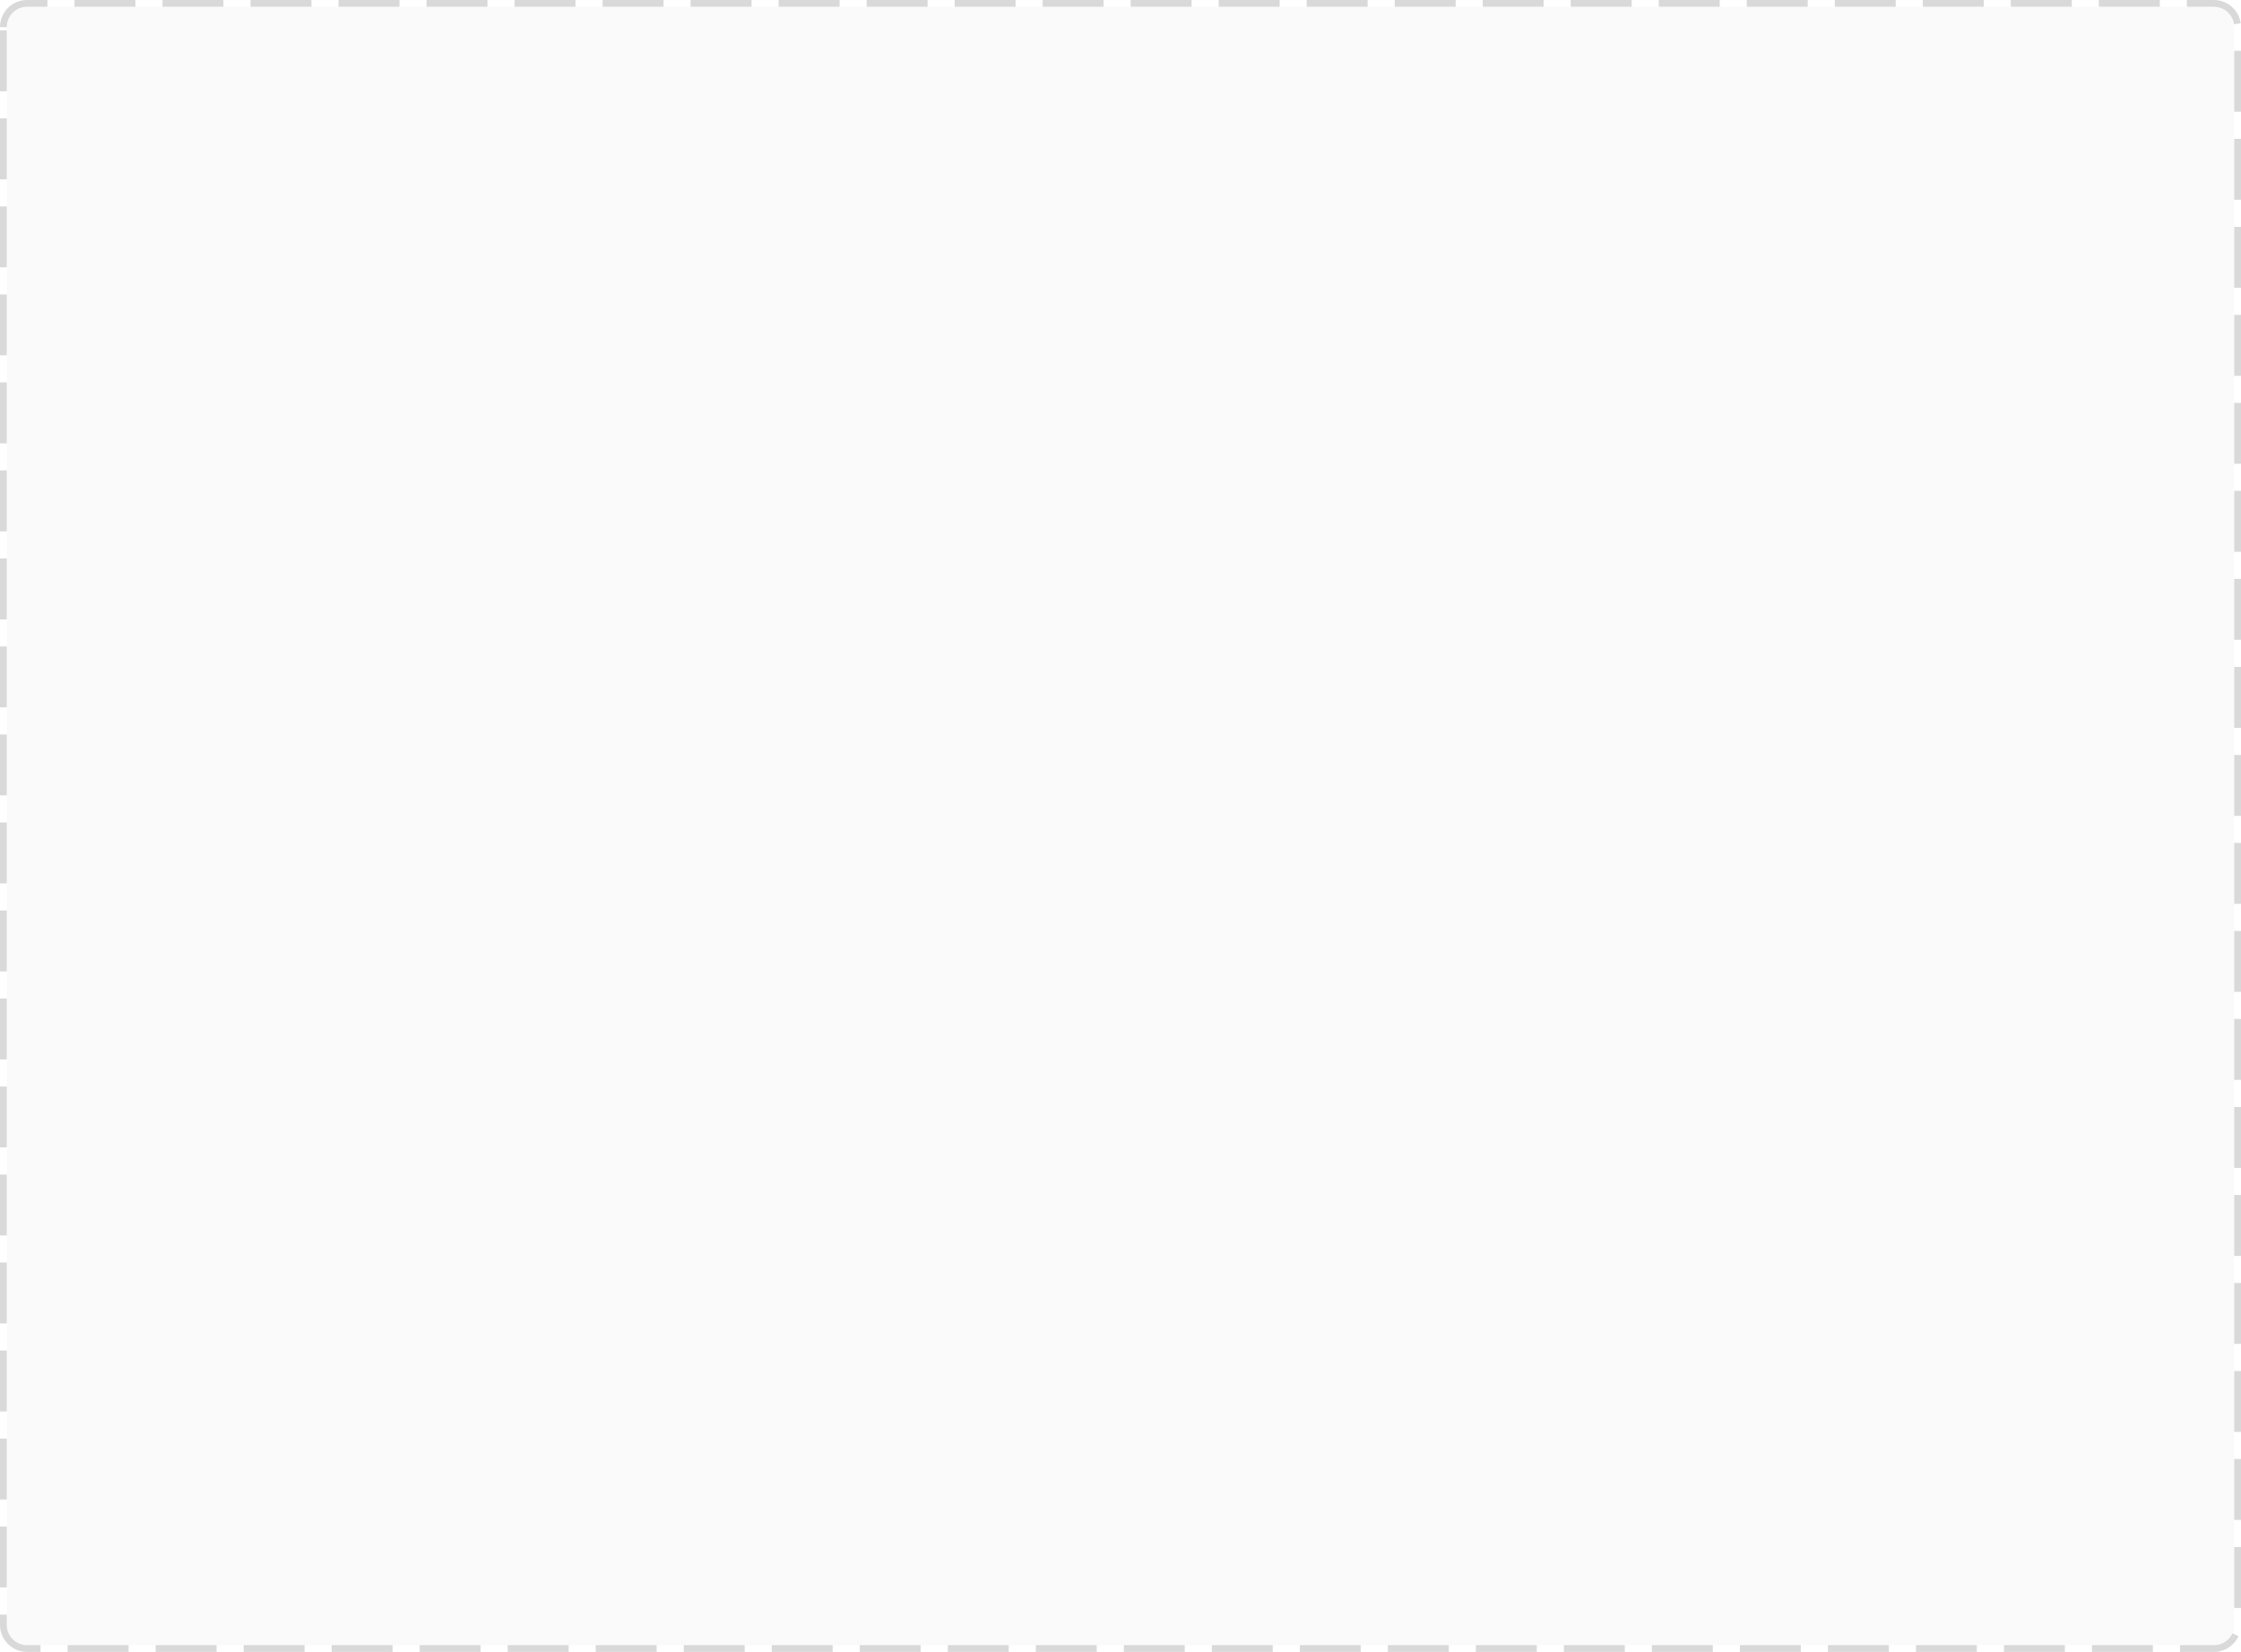
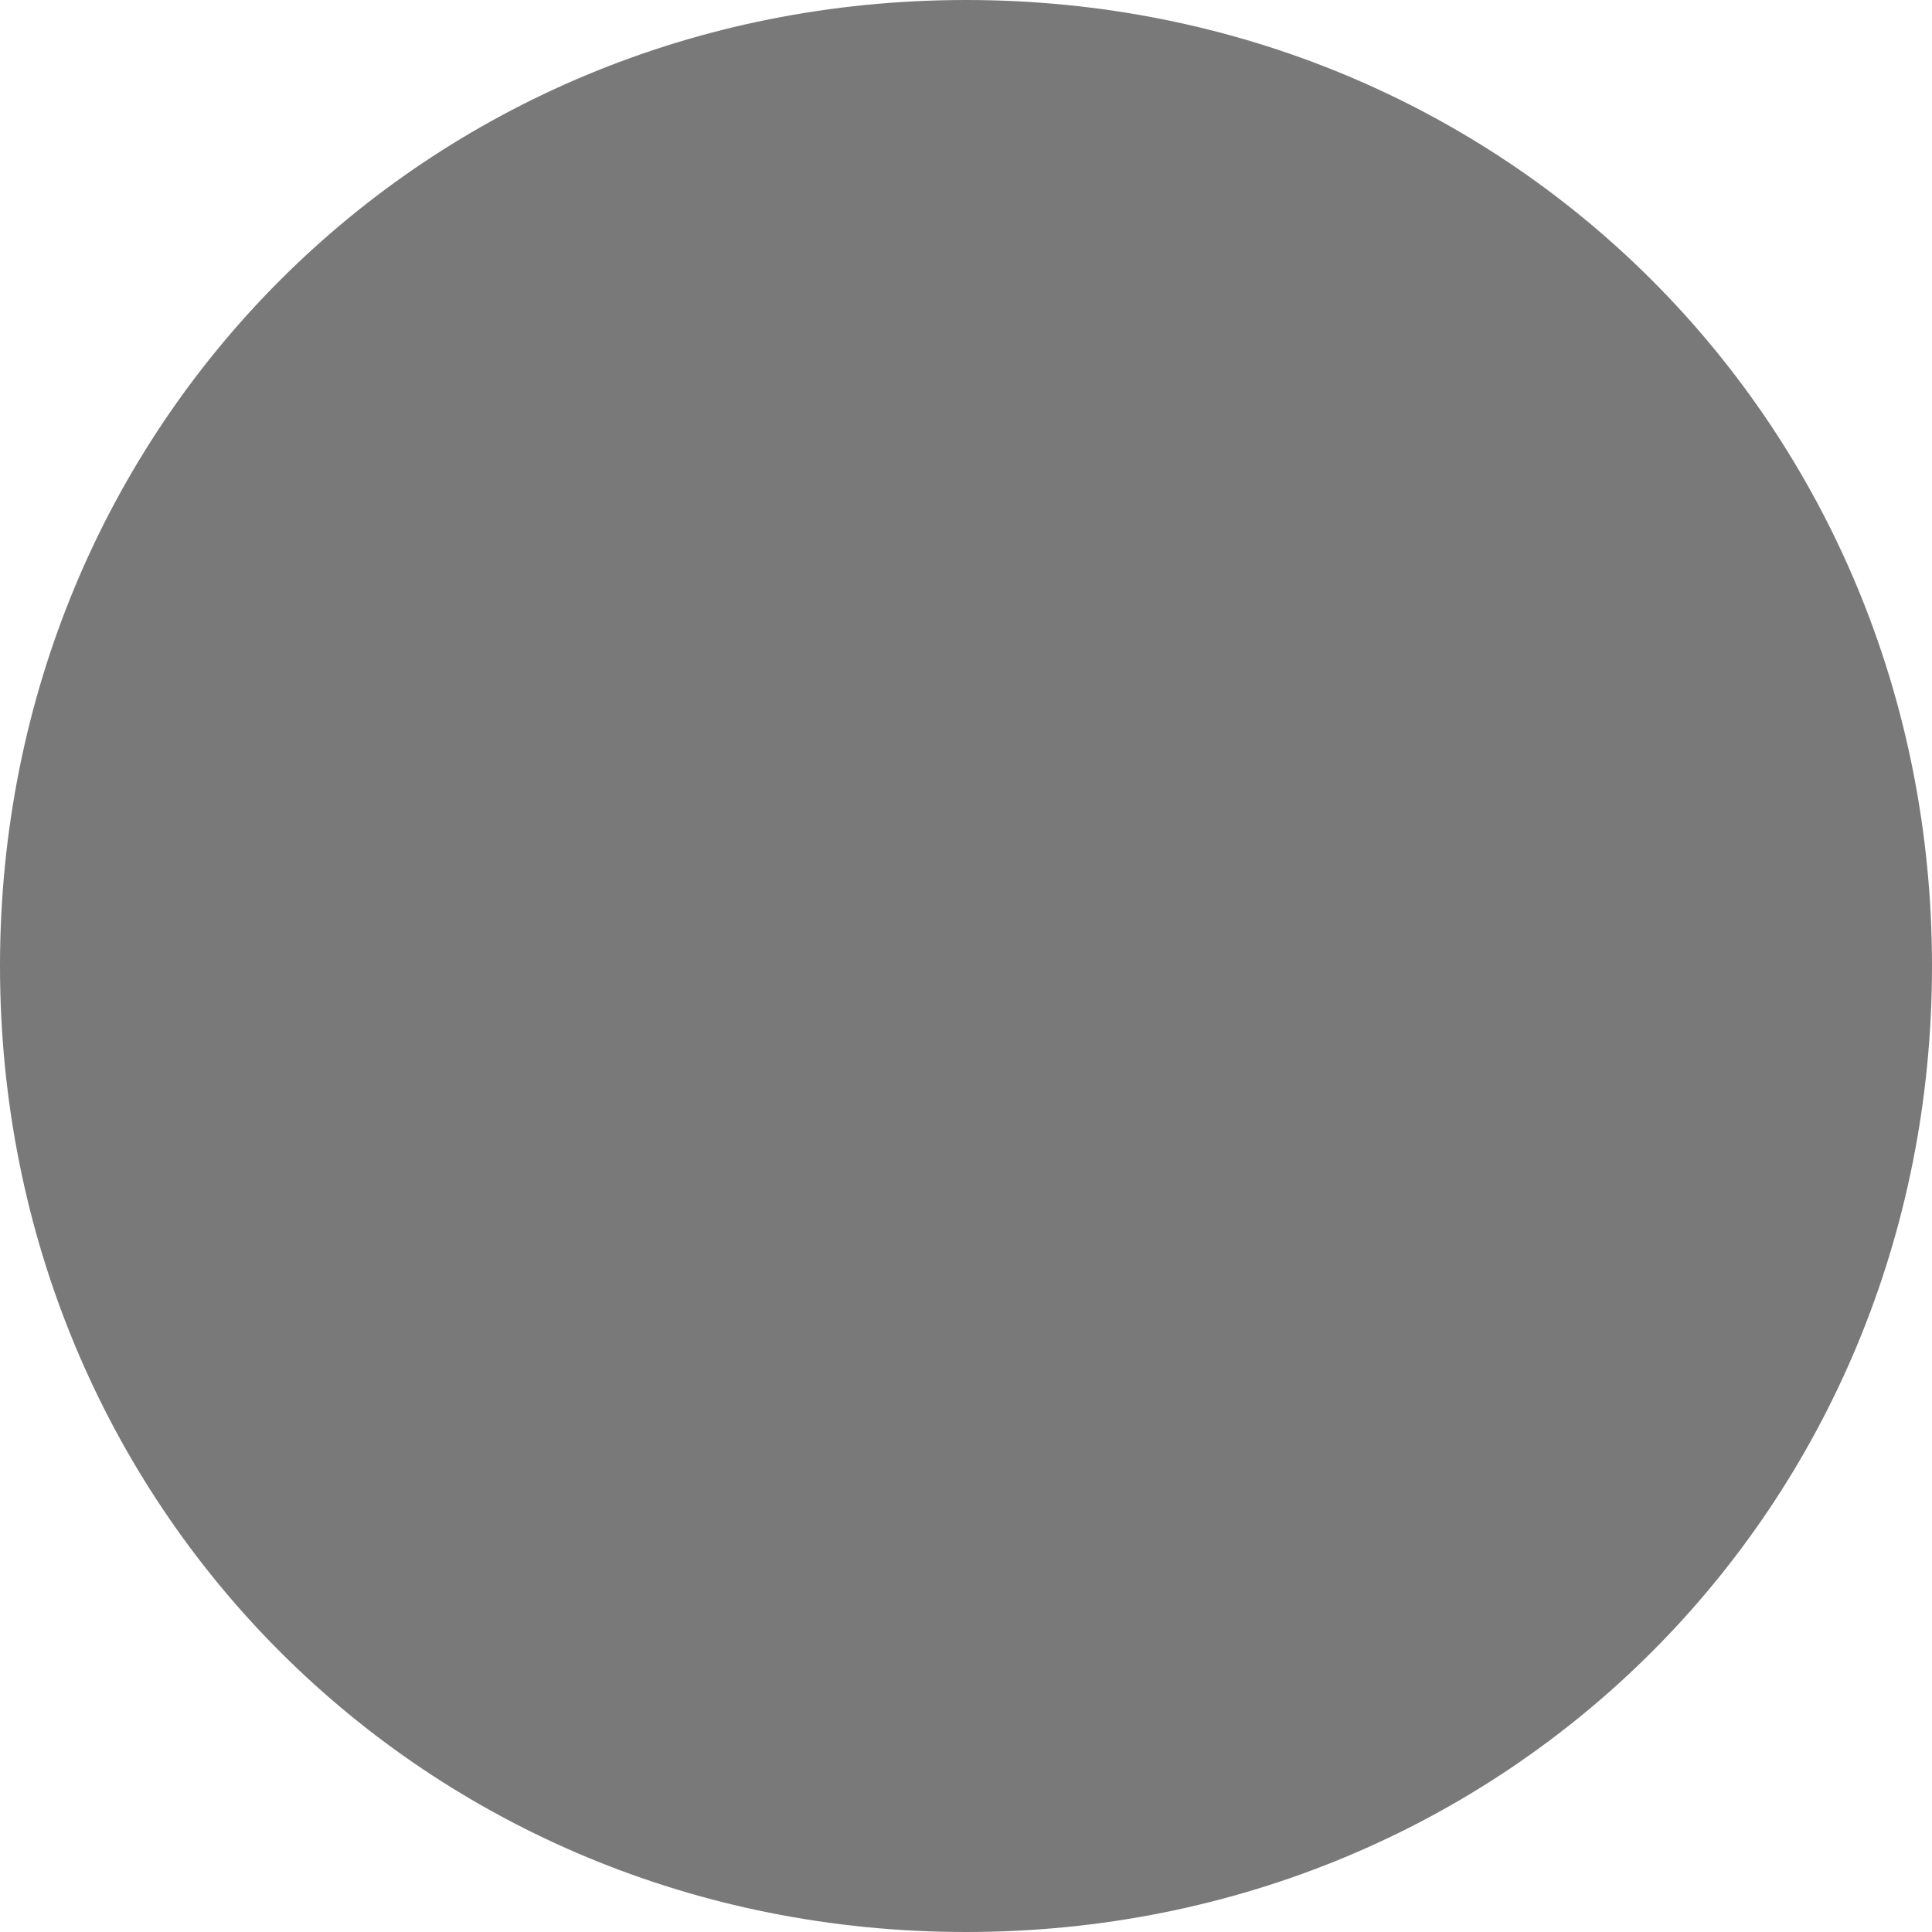
- <svg xmlns="http://www.w3.org/2000/svg" version="1.1" width="331px" height="244px">
-   <g transform="matrix(1 0 0 1 -65 -1086 )">
-     <path d="M 66 1090  A 3 3 0 0 1 69 1087 L 392 1087  A 3 3 0 0 1 395 1090 L 395 1326  A 3 3 0 0 1 392 1329 L 69 1329  A 3 3 0 0 1 66 1326 L 66 1090  Z " fill-rule="nonzero" fill="#000000" stroke="none" fill-opacity="0.02" />
-     <path d="M 65.5 1090  A 3.5 3.5 0 0 1 69 1086.5 L 392 1086.5  A 3.5 3.5 0 0 1 395.5 1090 L 395.5 1326  A 3.5 3.5 0 0 1 392 1329.5 L 69 1329.5  A 3.5 3.5 0 0 1 65.5 1326 L 65.5 1090  Z " stroke-width="1" stroke-dasharray="9,4" stroke="#d9d9d9" fill="none" stroke-dashoffset="0.5" />
+ <svg xmlns="http://www.w3.org/2000/svg" version="1.1" width="40px" height="40px">
+   <g transform="matrix(1 0 0 1 -203 -193 )">
+     <path d="M 223 193  C 234.2 193  243 201.8  243 213  C 243 224.2  234.2 233  223 233  C 211.8 233  203 224.2  203 213  C 203 201.8  211.8 193  223 193  Z " fill-rule="nonzero" fill="#797979" stroke="none" />
  </g>
</svg>
